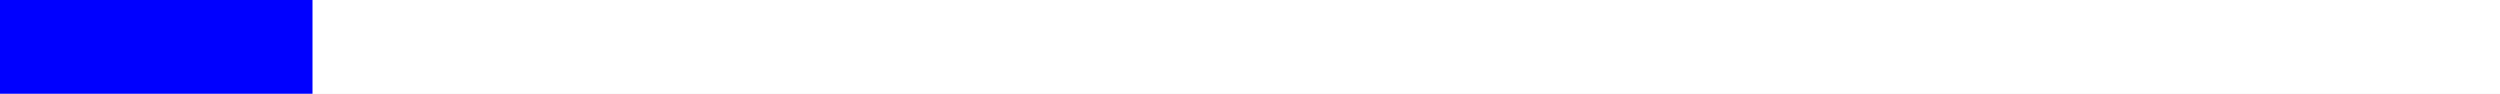
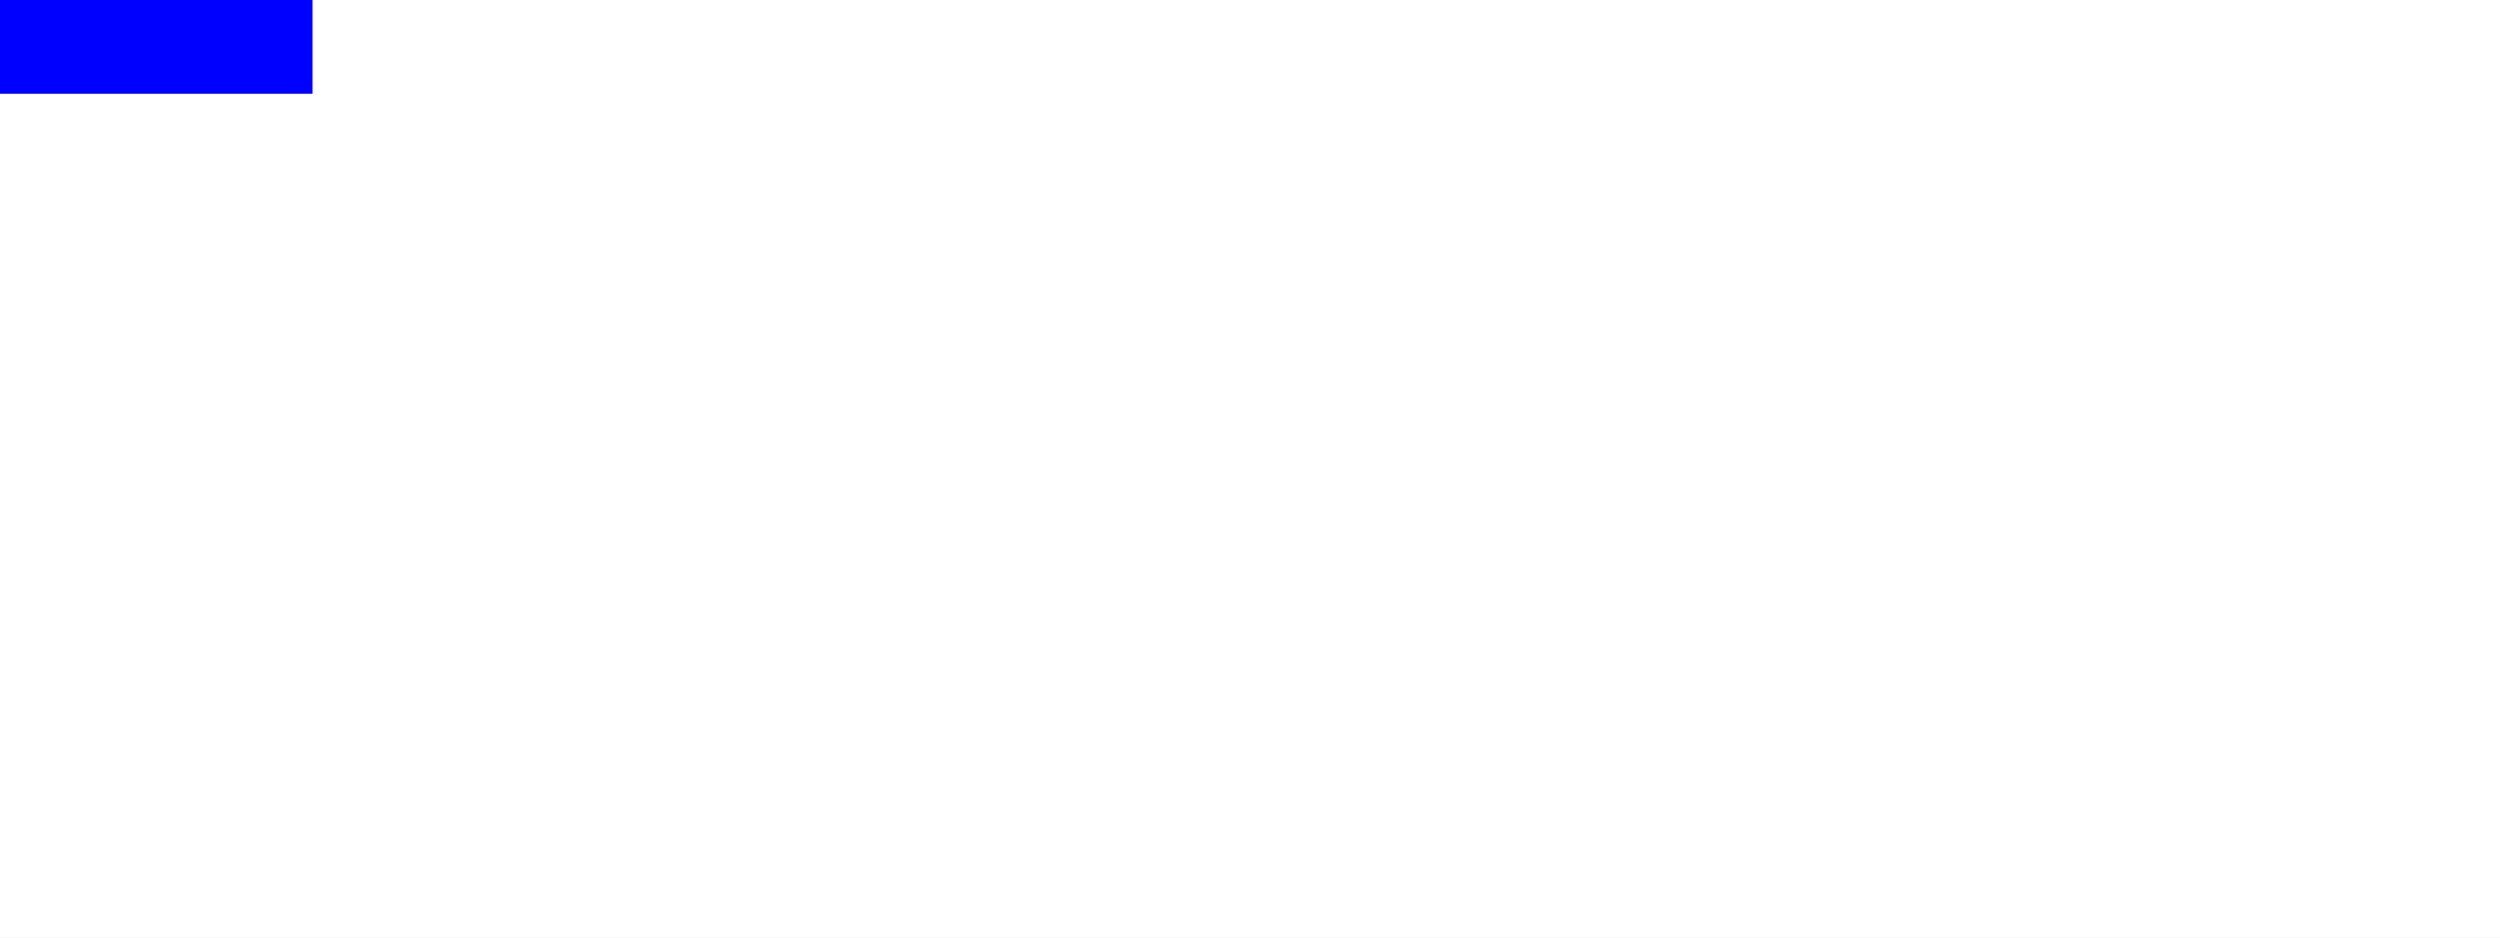
- <svg xmlns="http://www.w3.org/2000/svg" width="800" height="30" viewBox="0 0 800 30">
+ <svg xmlns="http://www.w3.org/2000/svg" width="800" height="300" viewBox="0 0 800 300">
  <rect width="100%" height="100%" fill="white" />
-   <rect x="0" y="0" width="100" height="30" fill="#0000ff" />
+   <rect x="0" y="0" width="100" height="30" rx="0" fill="#0000ff" fill-opacity="1" />
</svg>
